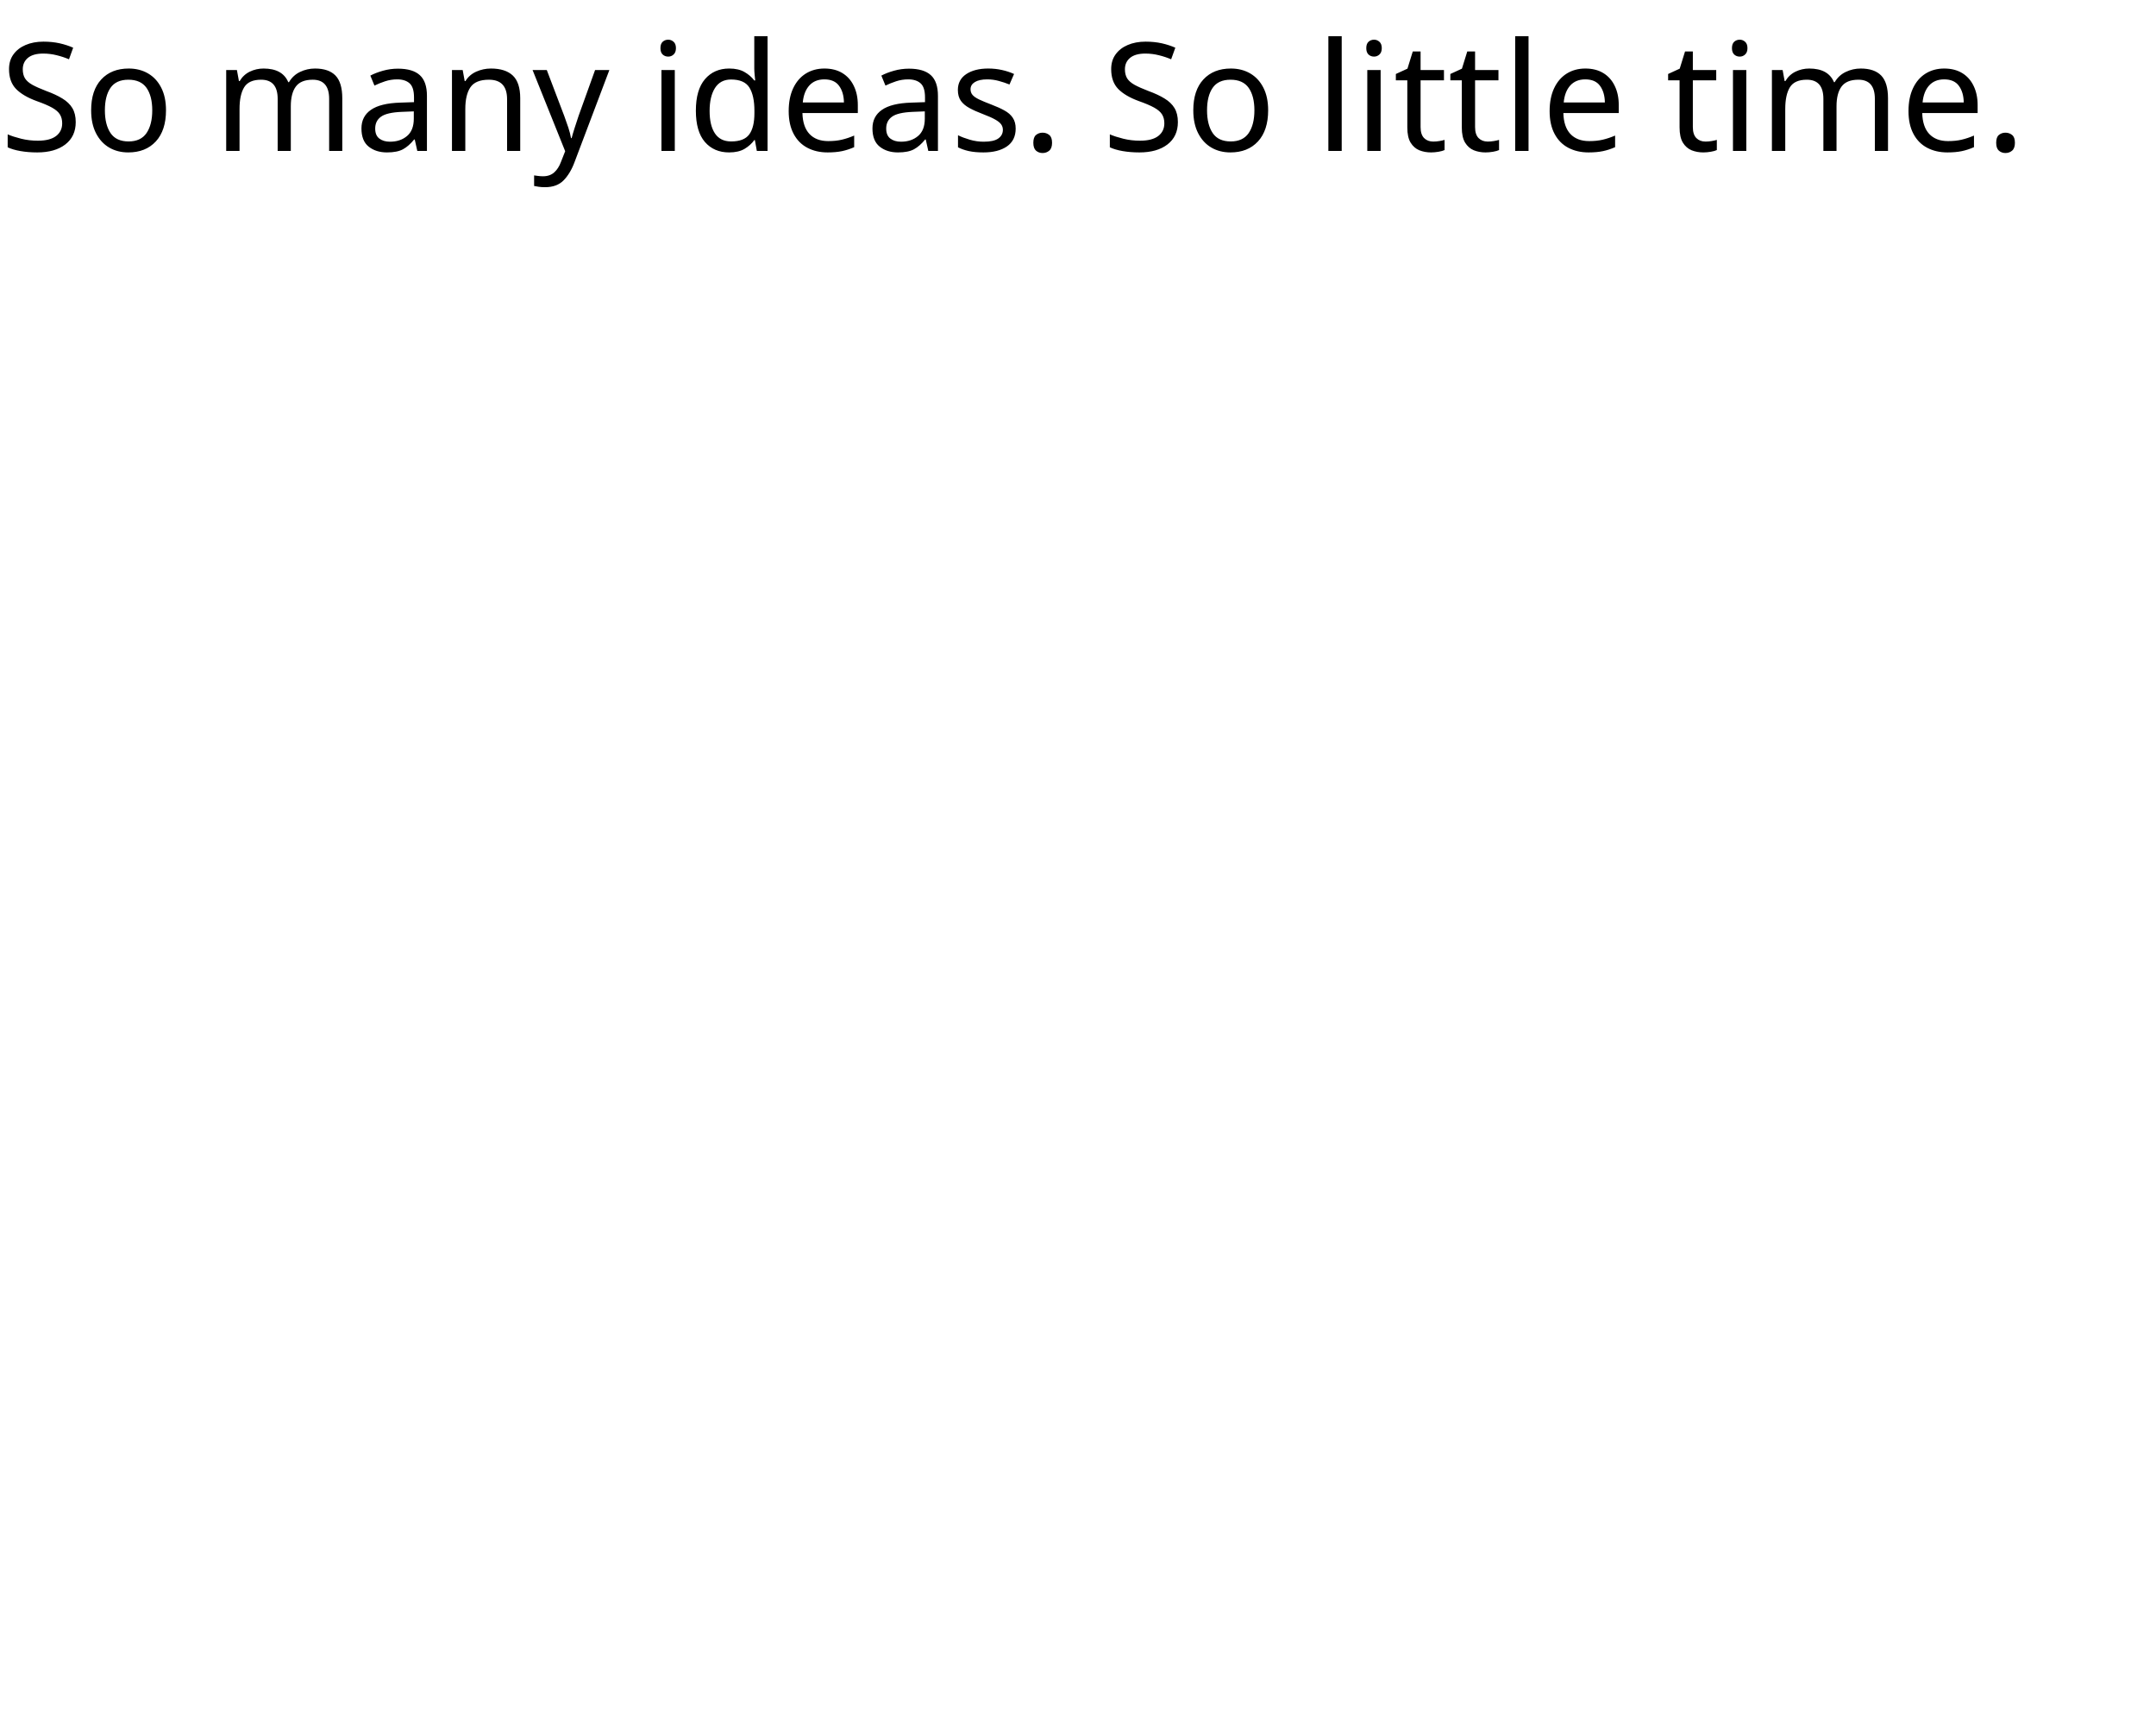
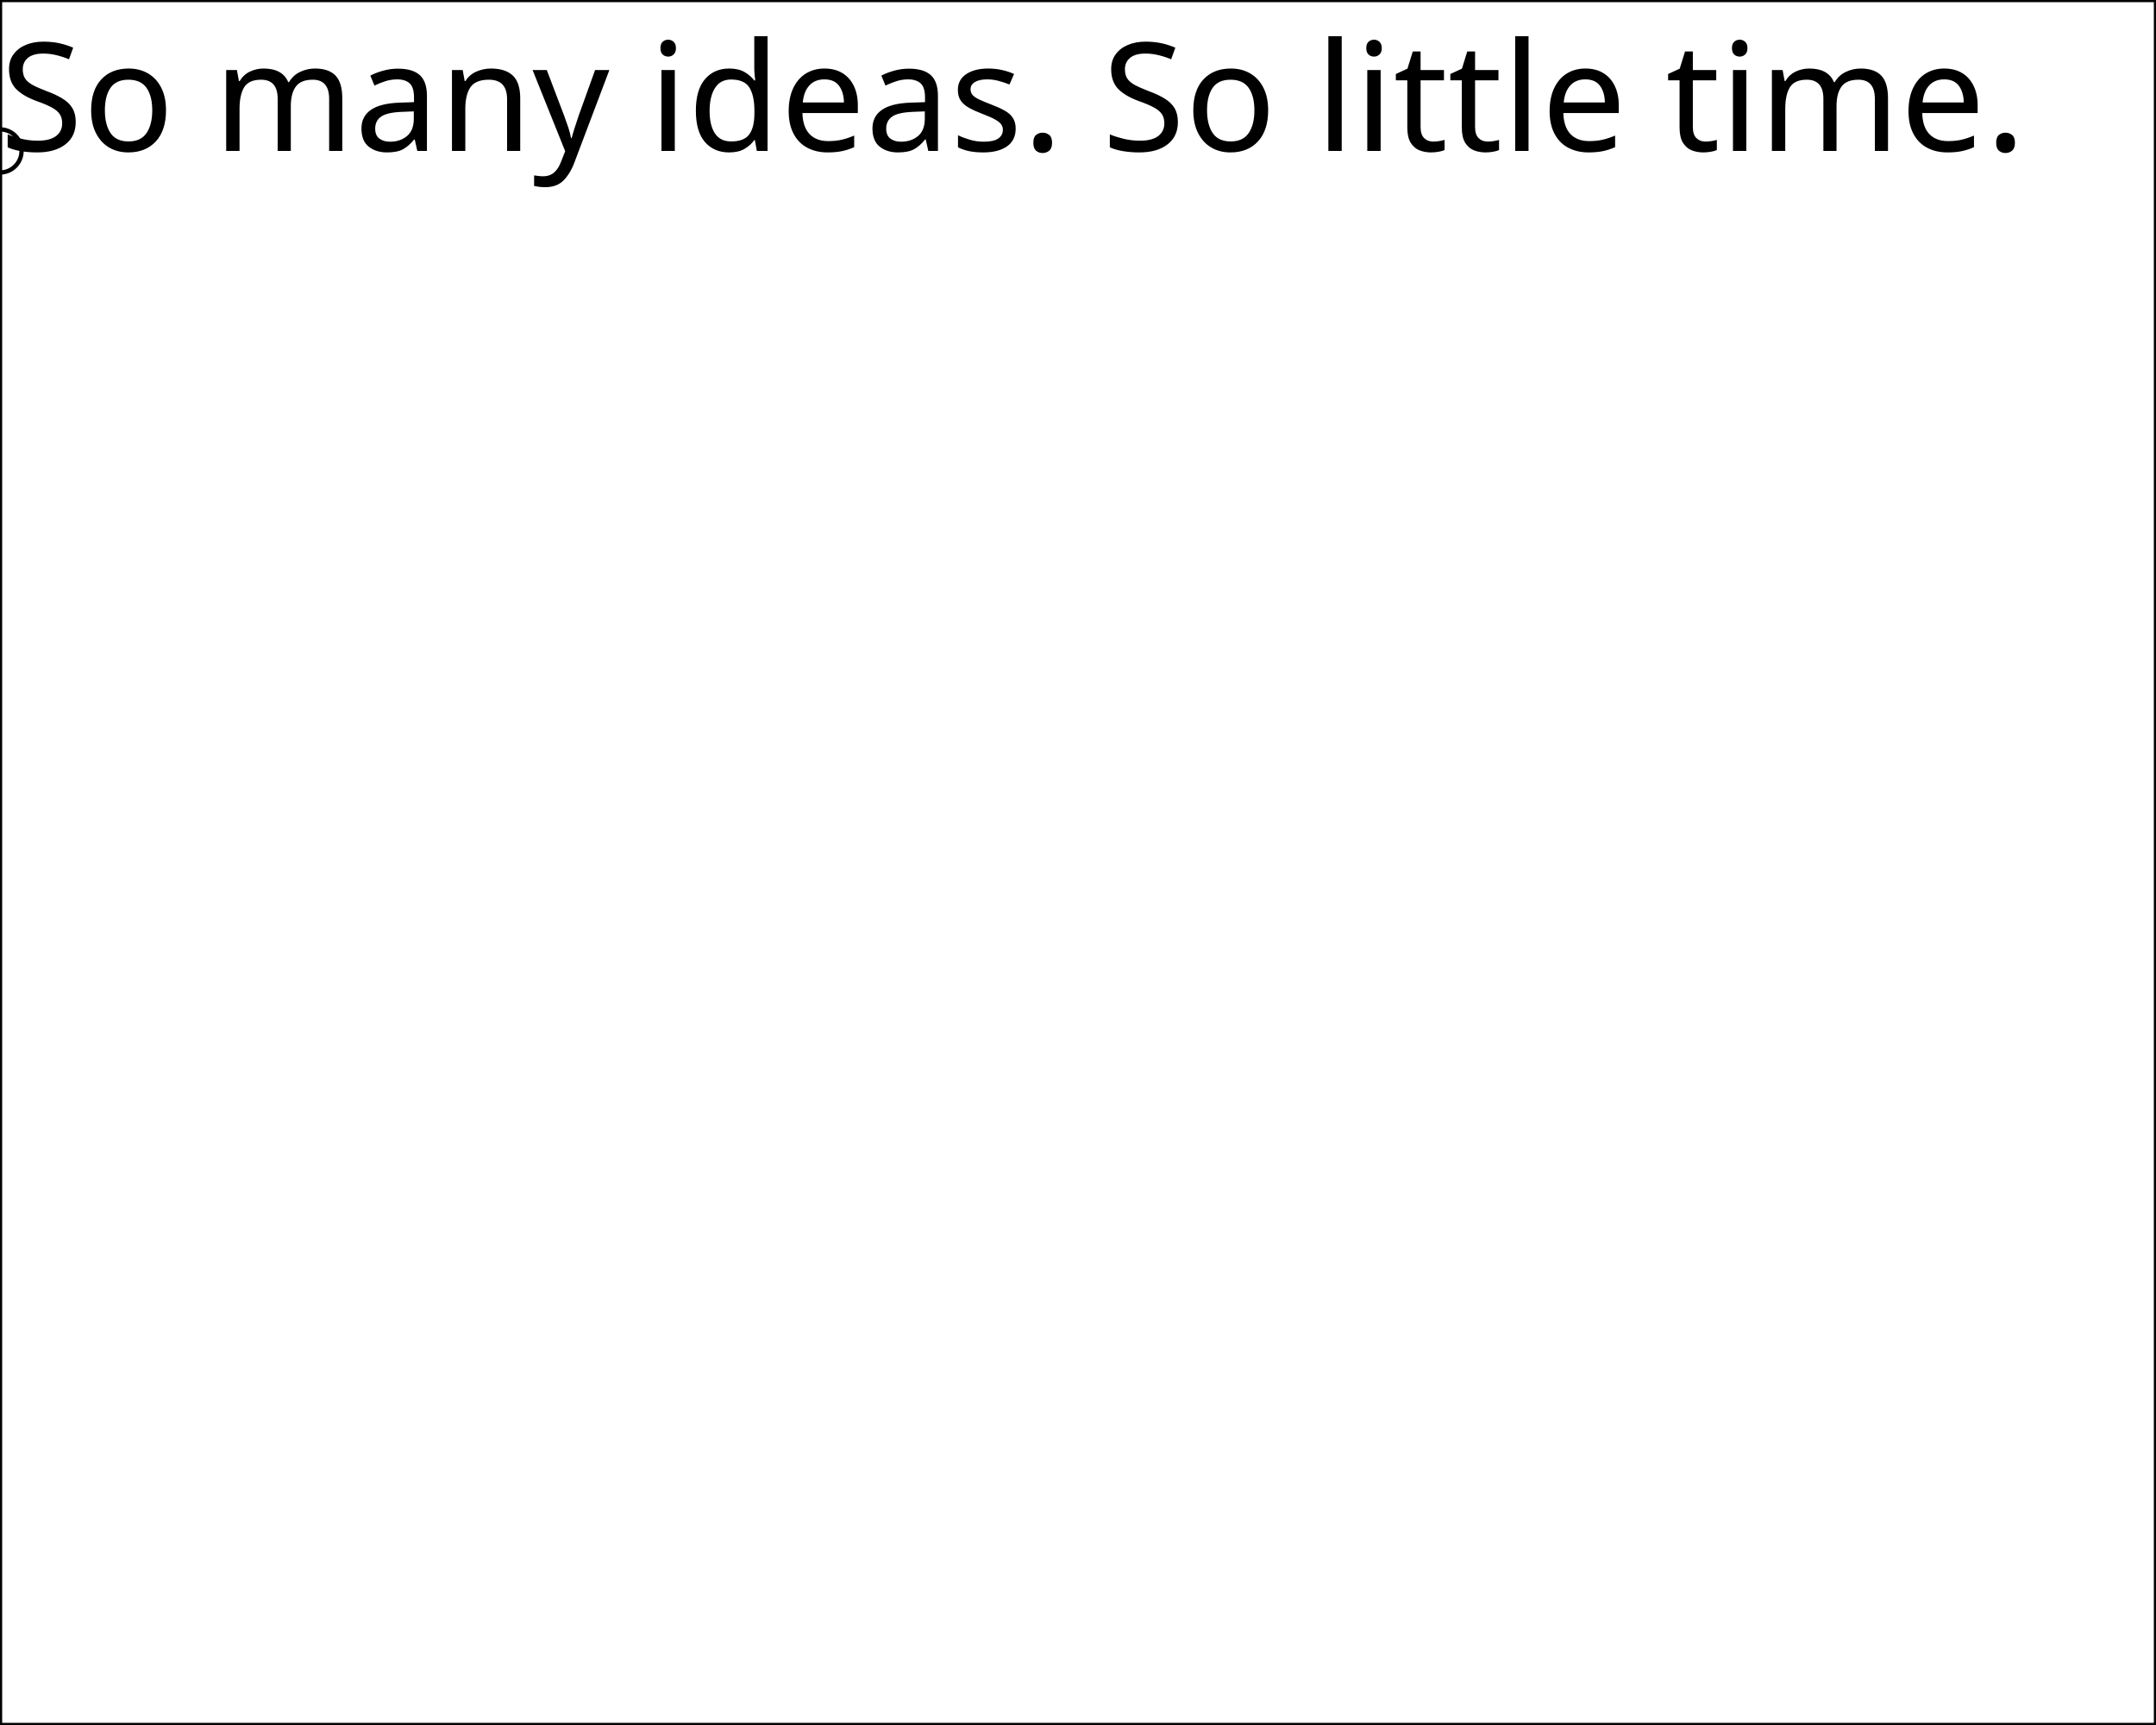
<svg xmlns="http://www.w3.org/2000/svg" width="500" height="400" version="1.1">
+   <rect width="500" height="400" fill="none" stroke="black" />
+   <circle cx="0" cy="35" r="5" fill="none" stroke="black" />
  <text x="0" y="35" font-family="Verdana" font-size="35">
        So many ideas.
        So little time.
    </text>
</svg>
